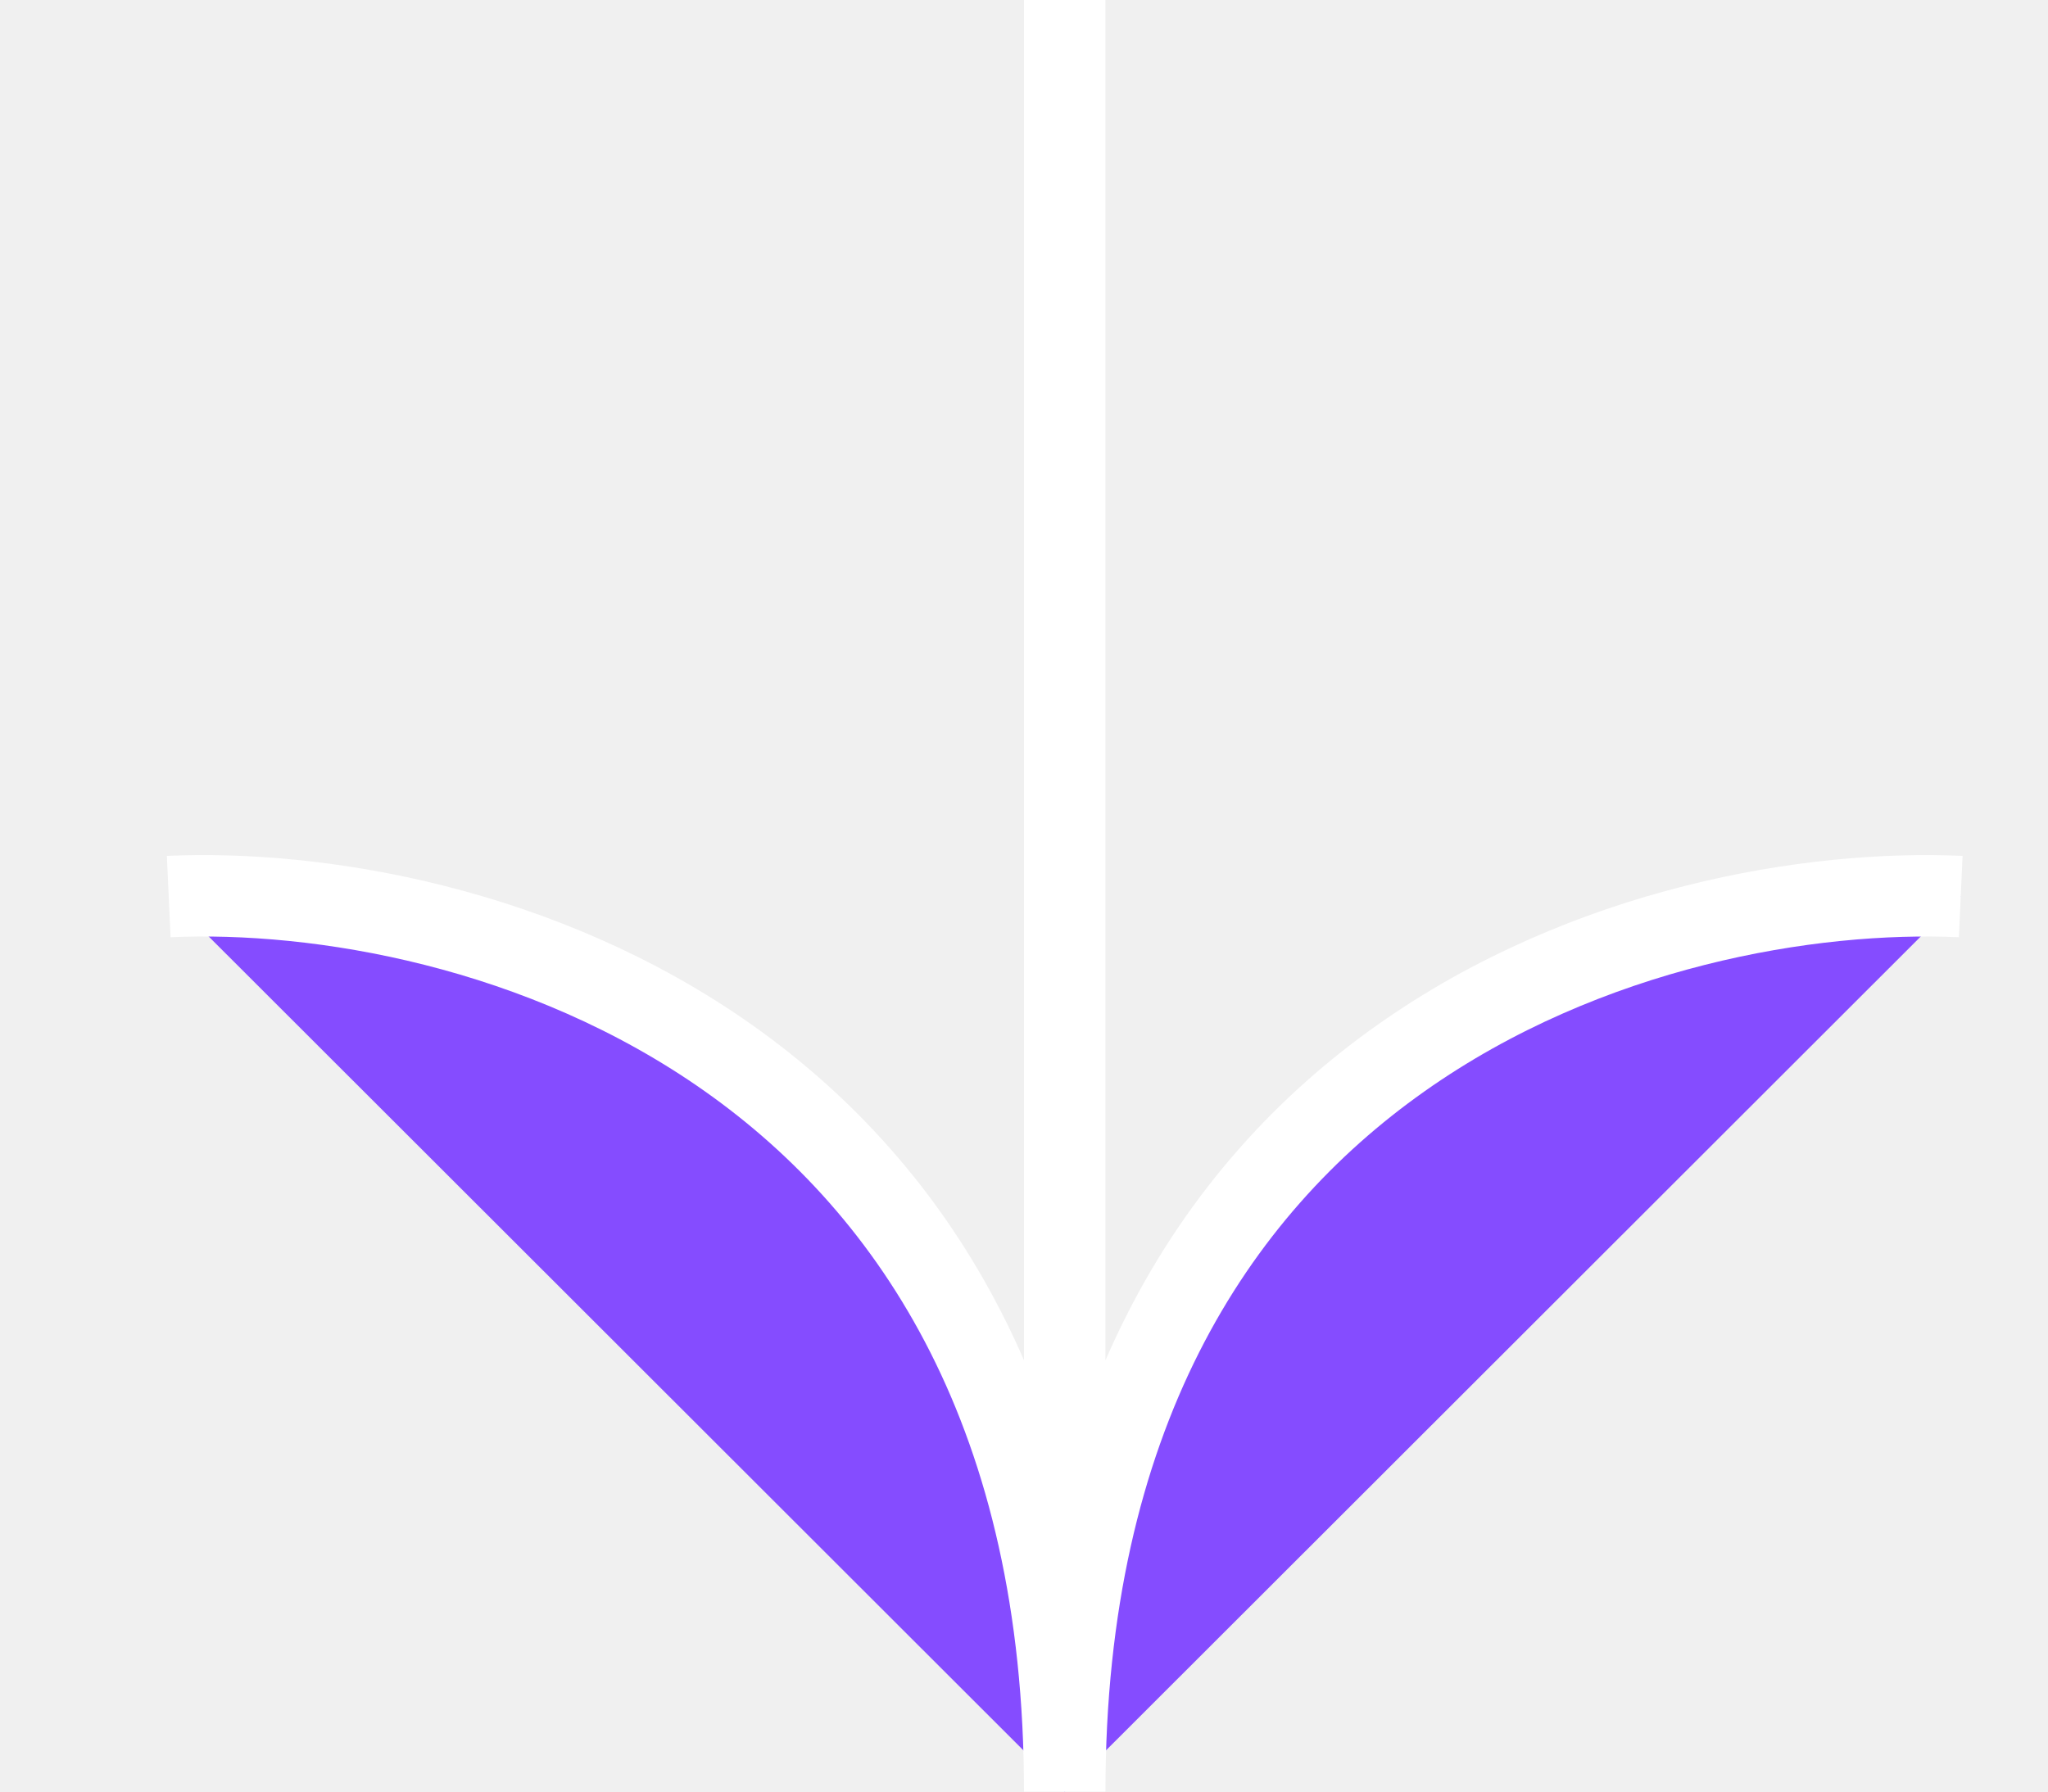
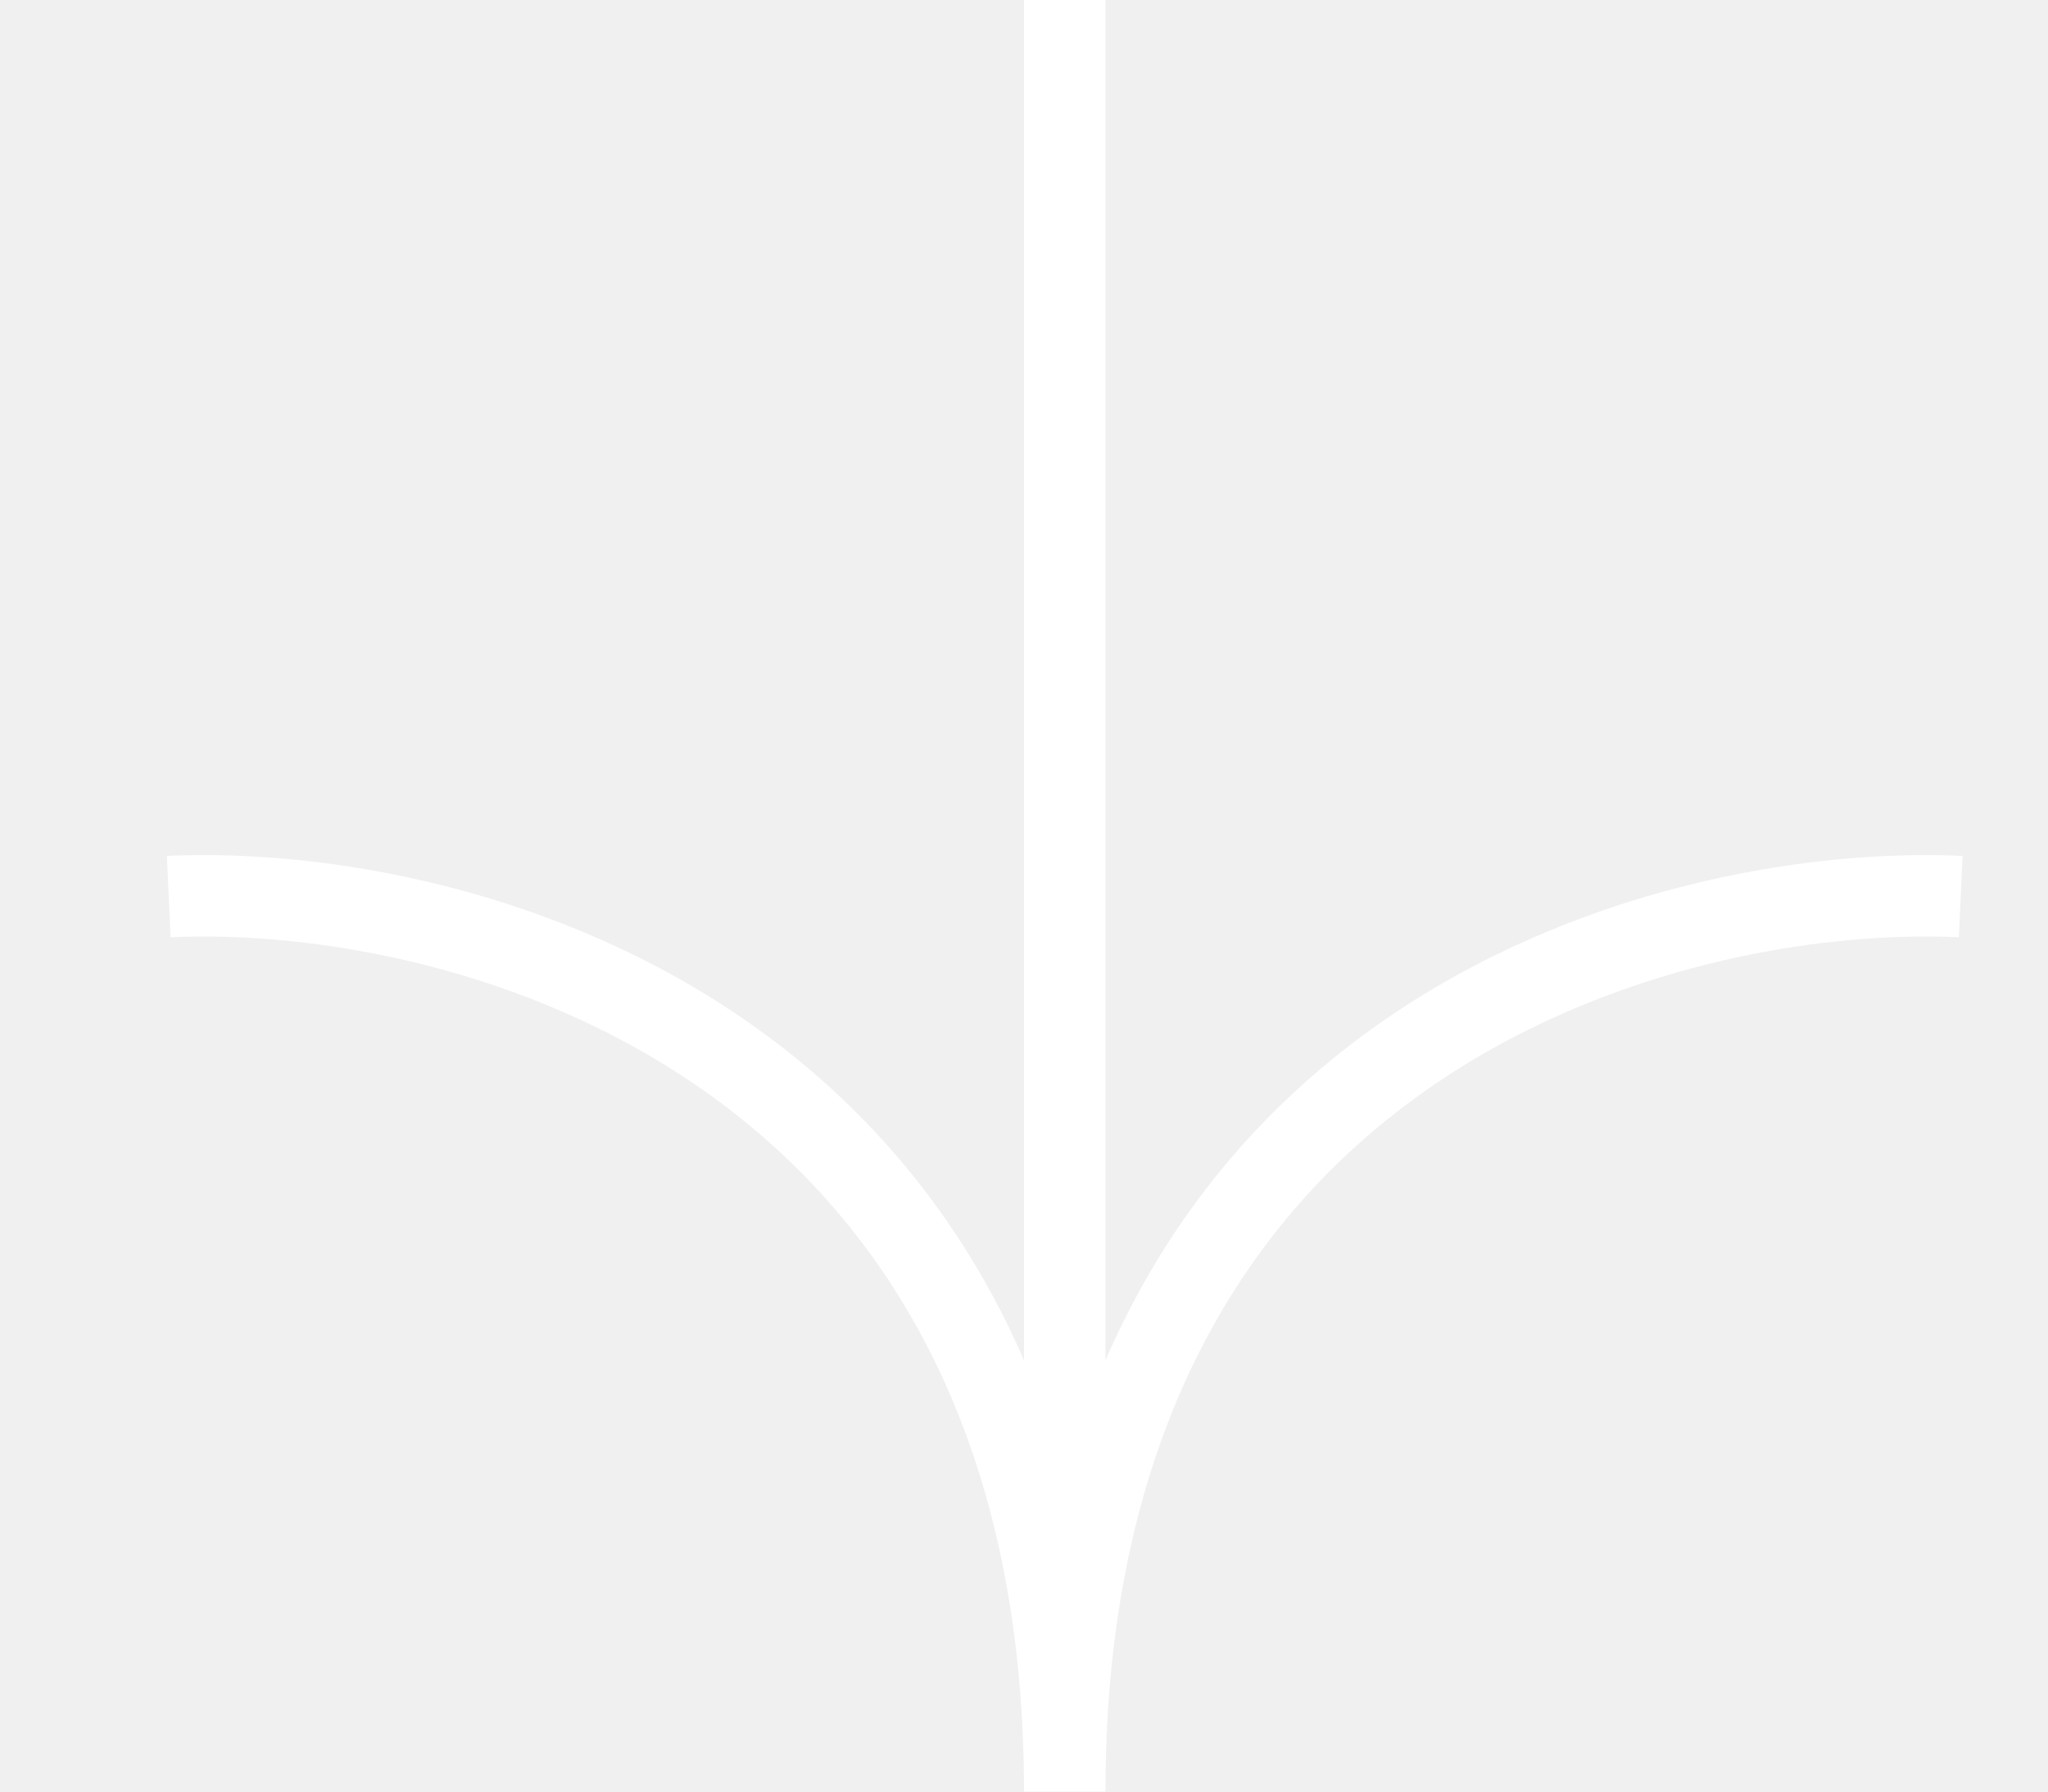
<svg xmlns="http://www.w3.org/2000/svg" width="16" height="14" viewBox="0 0 44 44">
-   <g fill="hsl(259, 100%, 65%)" stroke="#FFF" stroke-width="2">
+   <g fill="none" stroke="#FFF" stroke-width="2">
    <path d="M1 22.019C8.333 21.686 23 25.616 23 44M23 44V0M45 22.019C37.667 21.686 23 25.616 23 44" />
  </g>
</svg>
